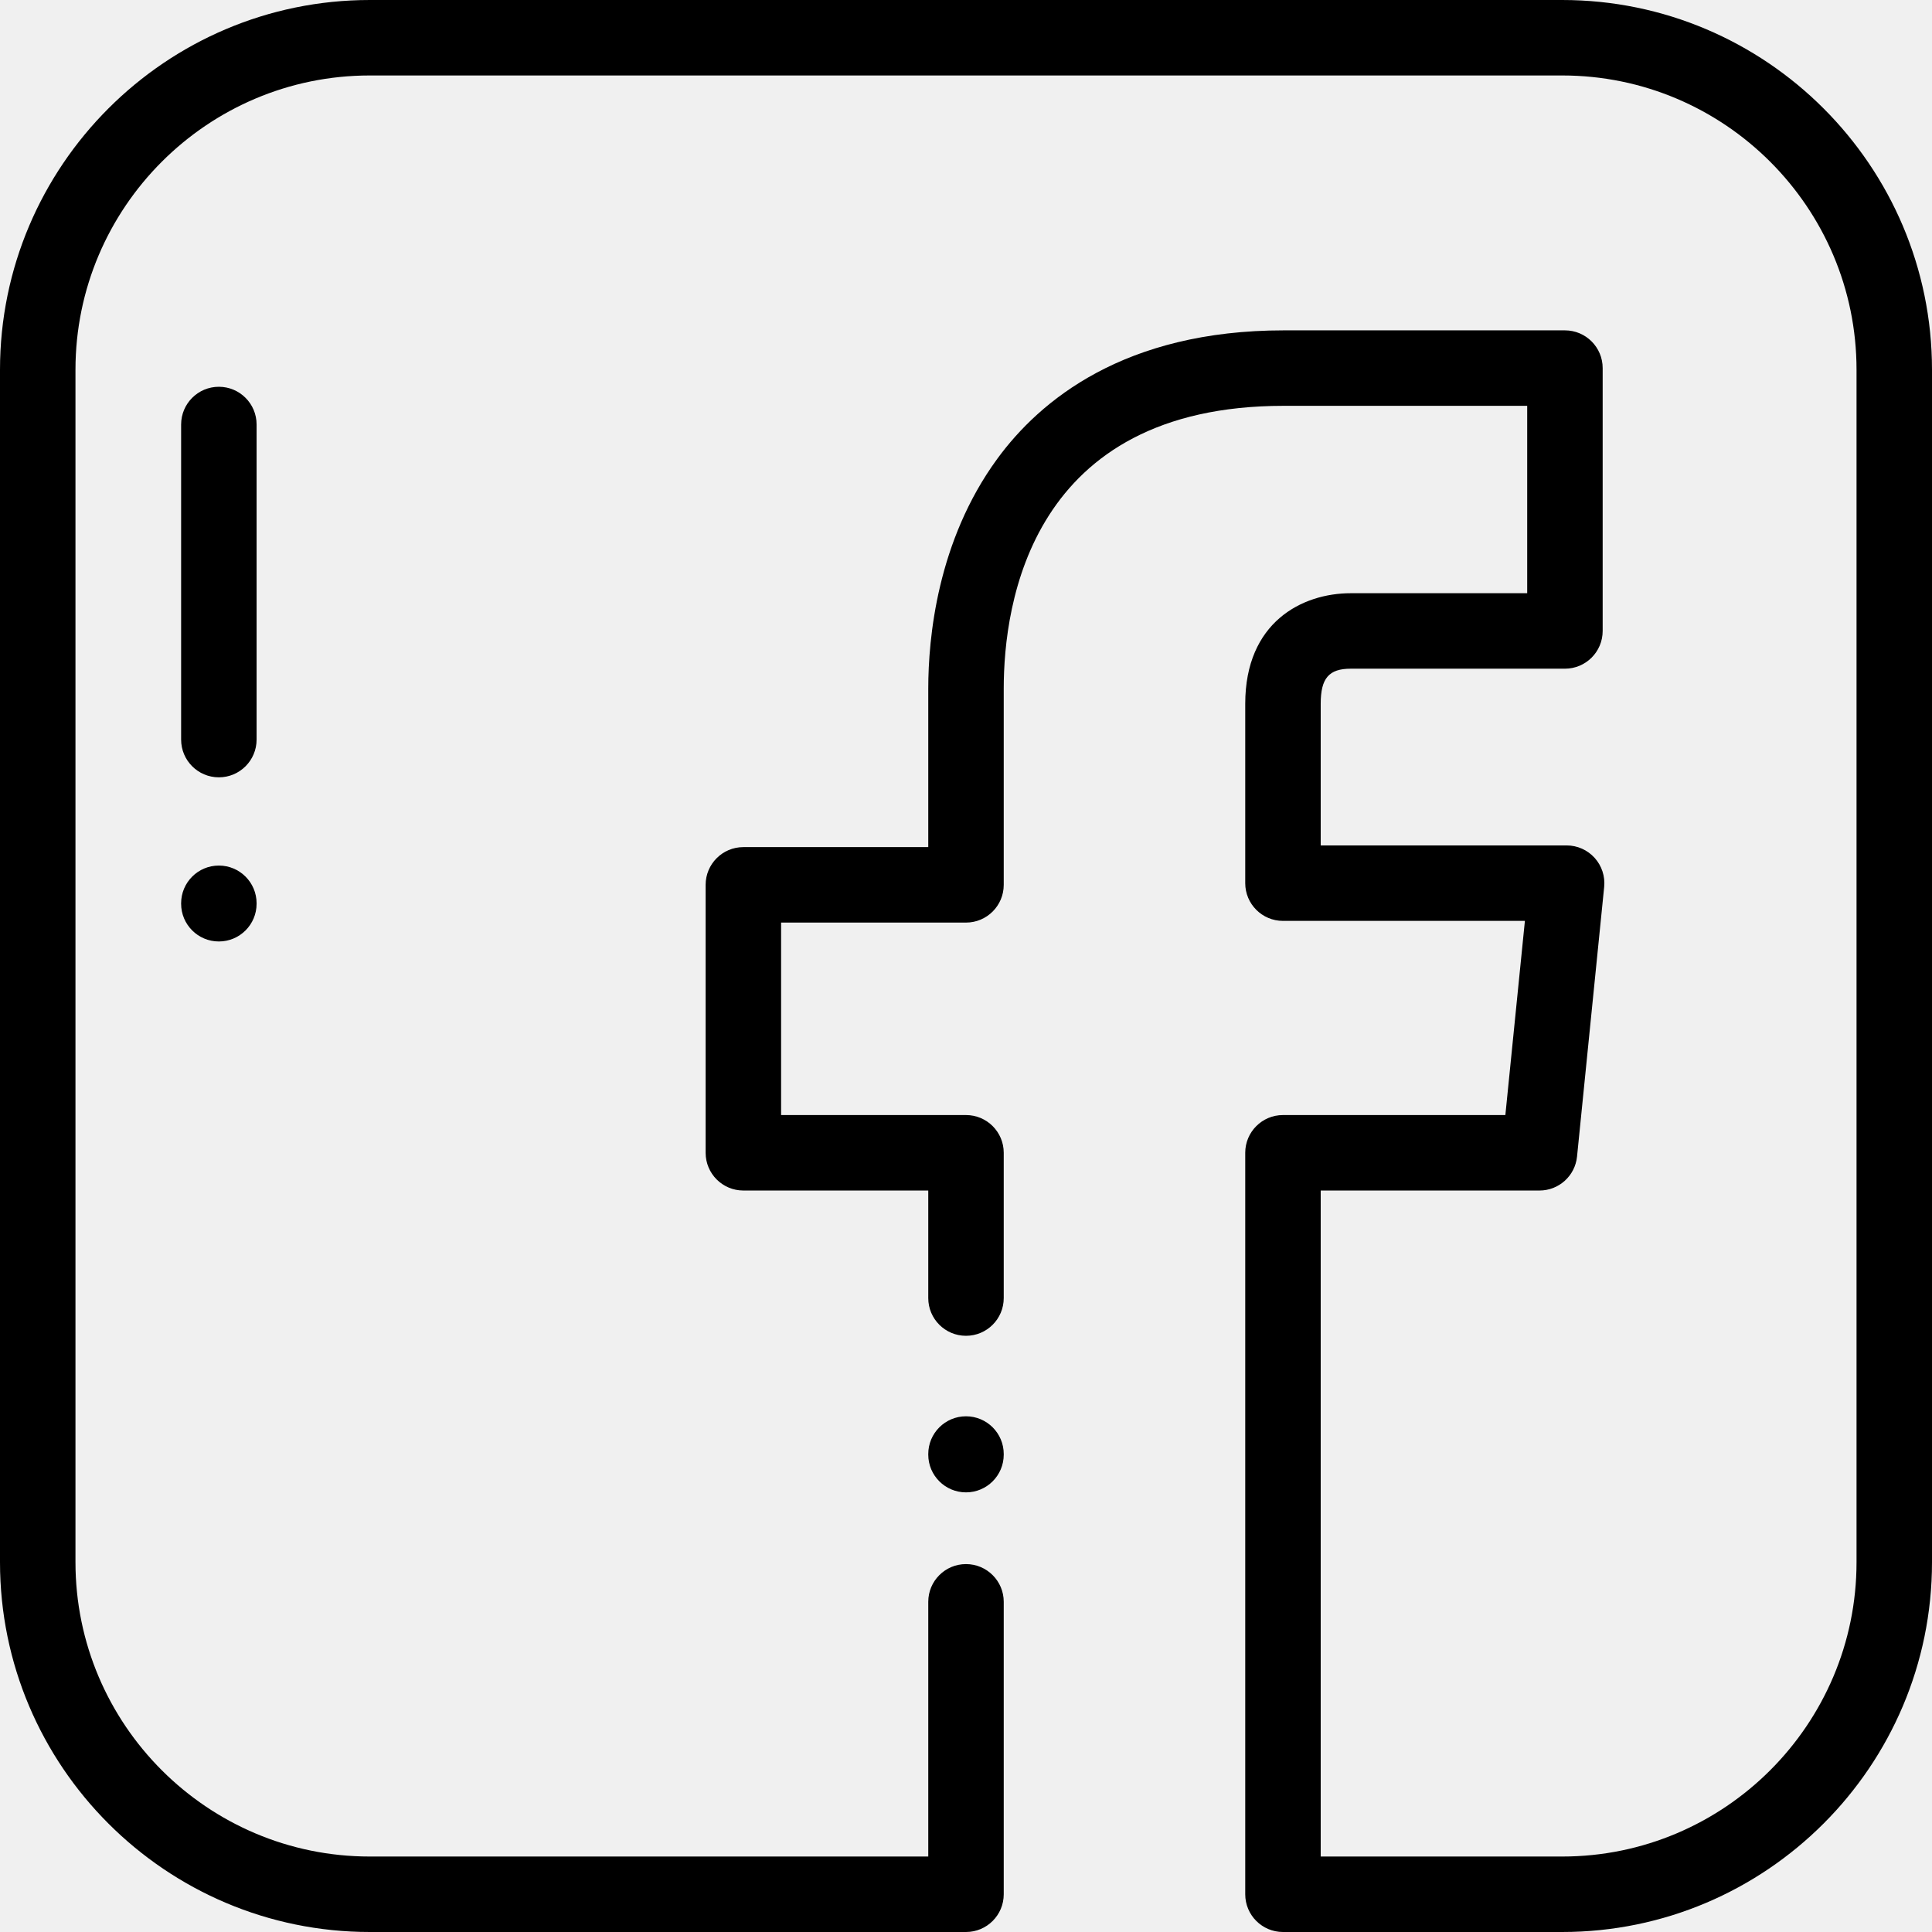
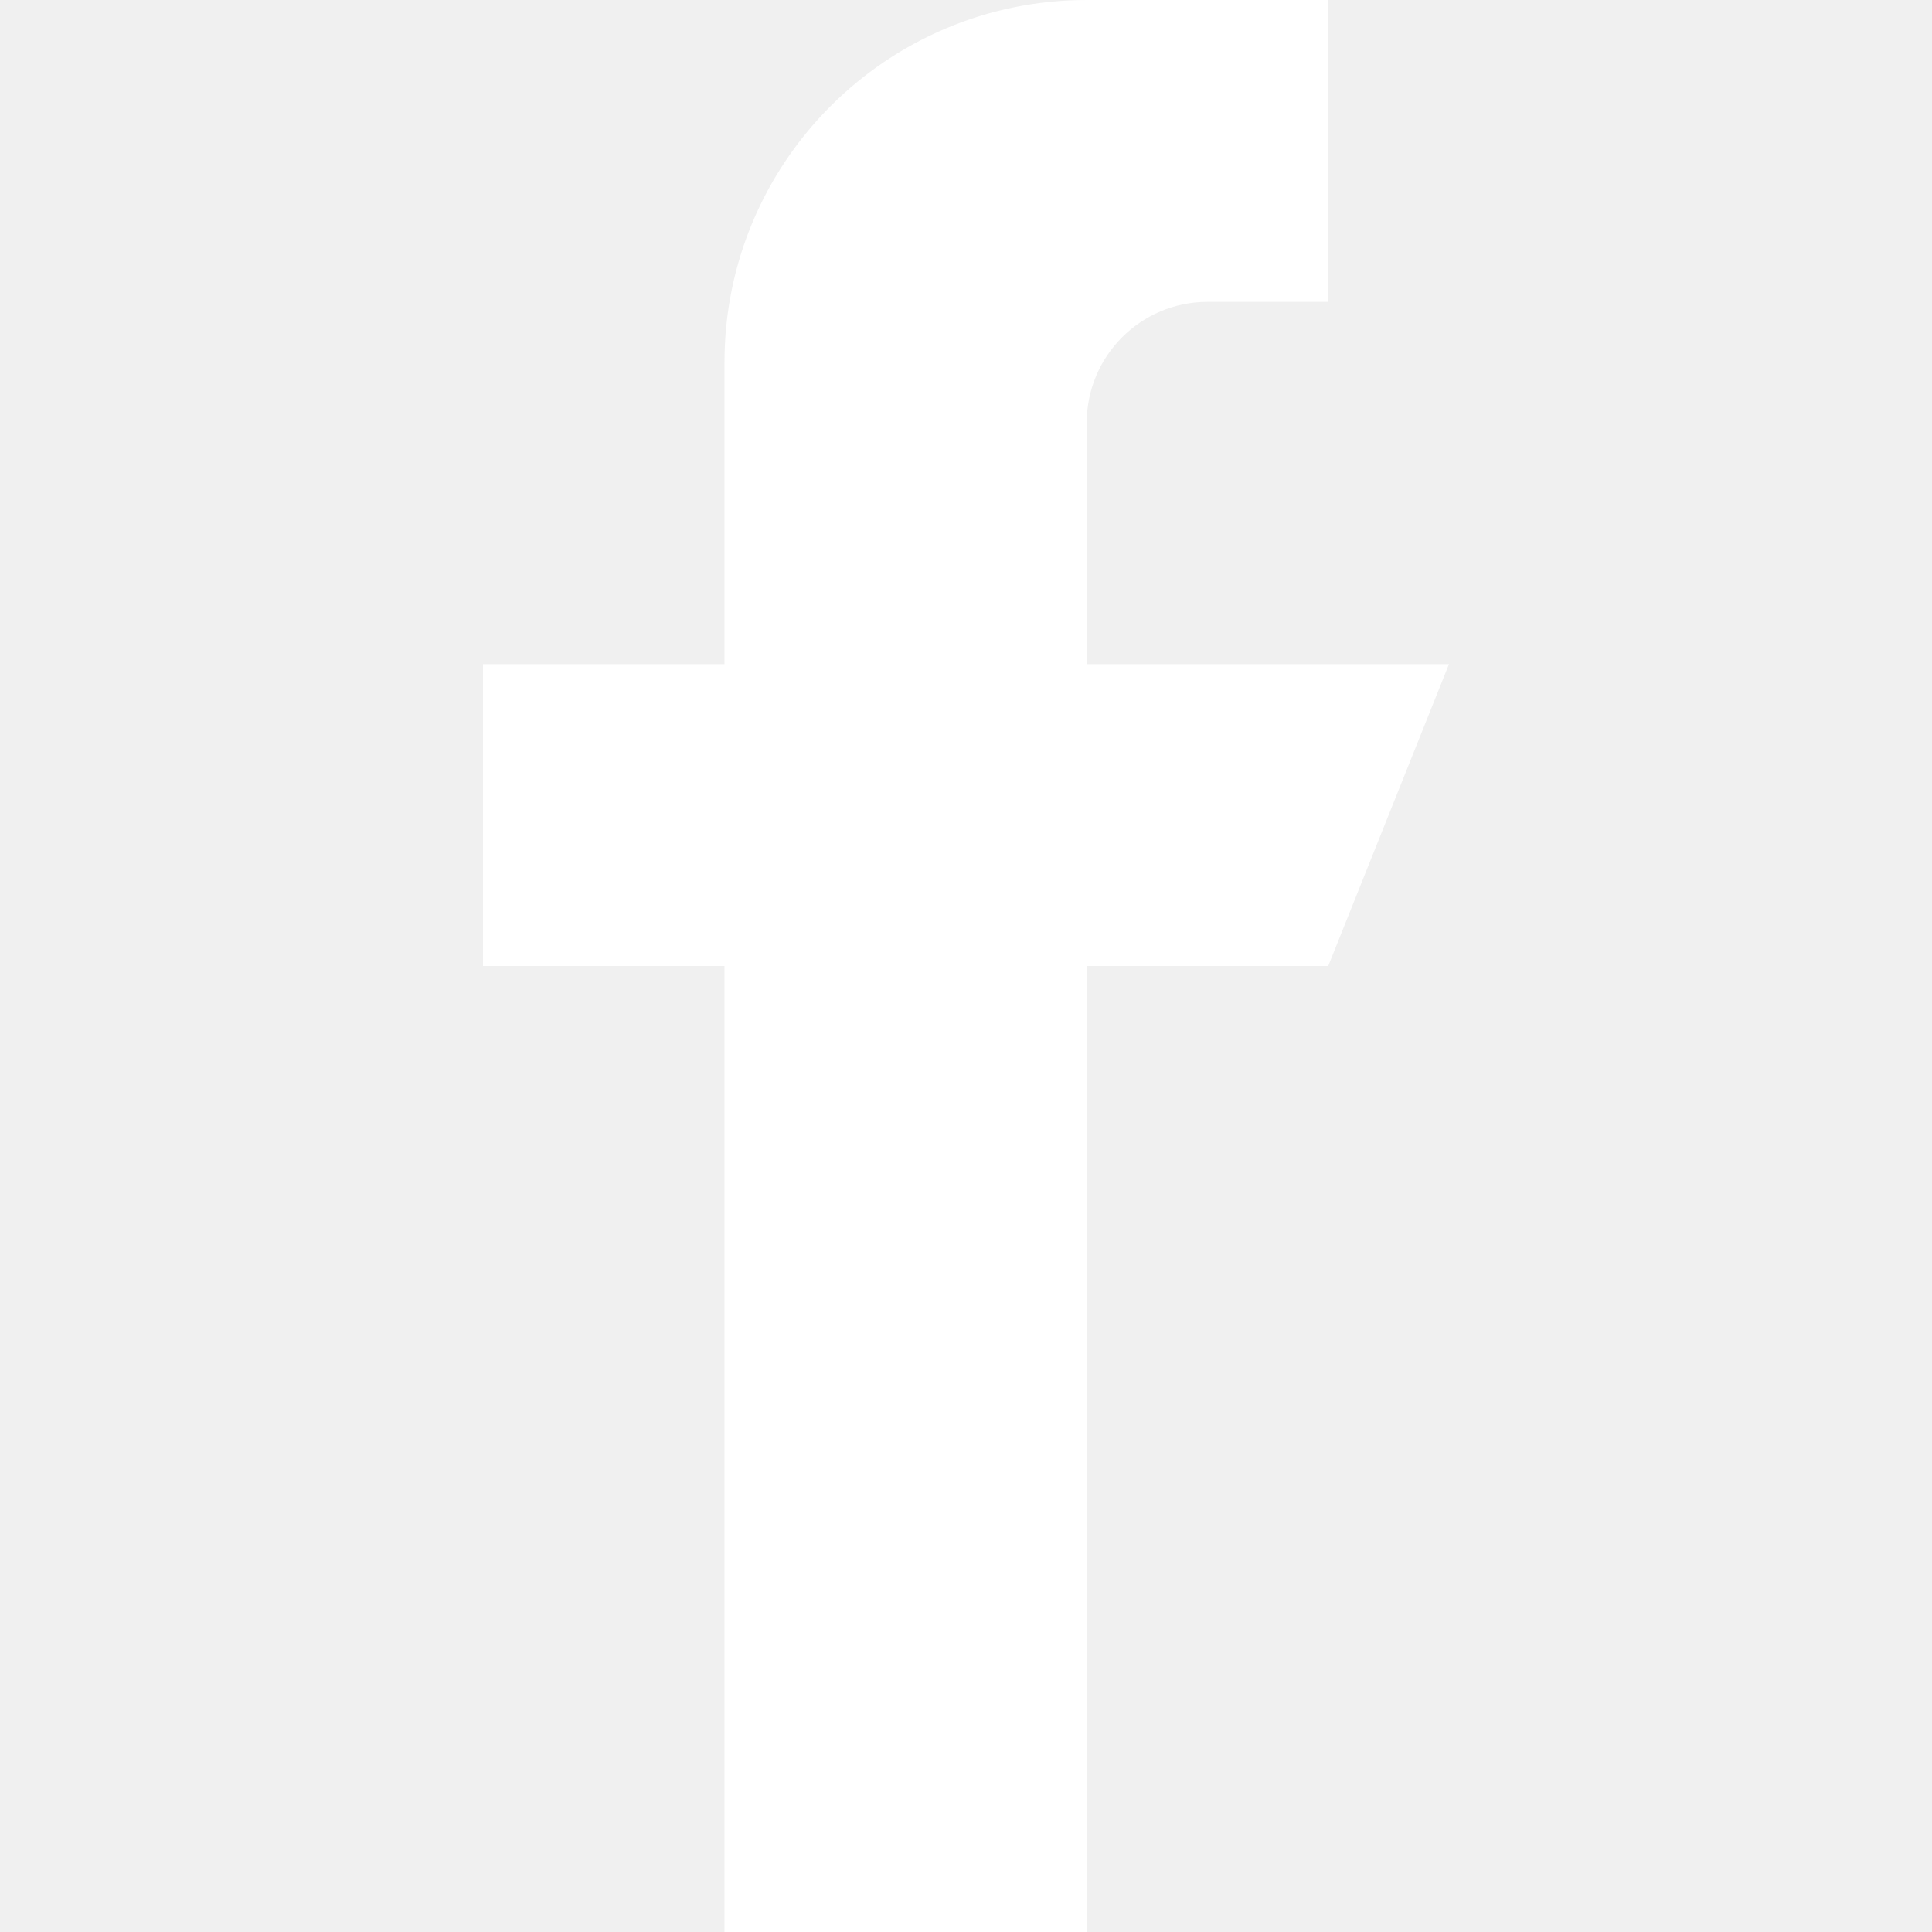
- <svg xmlns="http://www.w3.org/2000/svg" version="1.1" id="Capa_1" x="0px" y="0px" viewBox="0 0 512 512" style="enable-background:new 0 0 512 512;" xml:space="preserve">
+ <svg xmlns="http://www.w3.org/2000/svg" version="1.1" id="Capa_1" x="0px" y="0px" viewBox="0 0 512 512" style="enable-background:new 0 0 512 512;" xml:space="preserve" width="512px" height="512px" class="">
  <g>
    <g>
-       <path d="M256,375.333c-5.523,0-10,4.477-10,10c0,0.013,0,0.027,0,0.04s0,0.027,0,0.04v0.08c0,5.523,4.477,10,10,10s10-4.477,10-10    c0-0.014,0-0.026,0-0.04c0-0.014,0-0.026,0-0.04c0-0.014,0-0.027,0-0.04s0-0.027,0-0.04C266,379.81,261.523,375.333,256,375.333z" />
+       <g>
+         <path d="M288,176v-64c0-17.664,14.336-32,32-32h32V0h-64c-53.024,0-96,42.976-96,96v80h-64v80h64v256h96V256h64l32-80H288z" data-original="#000000" class="active-path" data-old_color="#000000" fill="#FFFFFF" />
+       </g>
    </g>
  </g>
-   <g>
-     <g>
-       <path d="M414,0H98C43.962,0,0,43.962,0,98v316c0,54.038,43.962,98,98,98h158c5.523,0,10-4.477,10-10v-77.5c0-5.523-4.477-10-10-10    s-10,4.477-10,10V492H98c-43.009,0-78-34.991-78-78V98c0-43.009,34.991-78,78-78h316c43.009,0,78,34.991,78,78v316    c0,43.009-34.991,78-78,78h-64V315.501h57.981c5.136,0,9.436-3.89,9.95-8.999l7.191-71.455c0.283-2.813-0.637-5.613-2.533-7.709    c-1.896-2.096-4.591-3.292-7.417-3.292H350v-37.521c0-6.791,2.163-9.316,7.981-9.316h56.742c5.523,0,10-4.477,10-10v-69.66    c0-5.523-4.477-10-10-10h-74.517c-42.223,0-64.615,18.546-75.964,34.104c-15.873,21.758-18.243,47.454-18.243,60.834v42.007h-49    c-5.523,0-10,4.477-10,10V305.5c0,5.523,4.477,10,10,10h49V344c0,5.523,4.477,10,10,10s10-4.477,10-10v-38.5    c0-5.523-4.477-10-10-10h-49v-51.007h49c5.523,0,10-4.477,10-10v-52.007c0-22.532,7.231-74.938,74.207-74.938h64.517v49.66    h-46.742c-12.908,0-27.981,7.678-27.981,29.316v47.521c0,5.523,4.477,10,10,10h64.115l-5.178,51.455H340c-5.523,0-10,4.477-10,10    V502c0,5.523,4.477,10,10,10h74c54.038,0,98-43.962,98-98V98C512,43.962,468.038,0,414,0z" />
-     </g>
-   </g>
-   <g>
-     <g>
-       <path d="M58,102.5c-5.523,0-10,4.477-10,10V196c0,5.523,4.477,10,10,10s10-4.477,10-10v-83.5C68,106.977,63.523,102.5,58,102.5z" />
-     </g>
-   </g>
-   <g>
-     <g>
-       <path d="M58,229.382c-5.523,0-10,4.477-10,10v0.118c0,5.523,4.477,10,10,10s10-4.477,10-10v-0.118    C68,233.859,63.523,229.382,58,229.382z" />
-     </g>
-   </g>
-   <g>
- </g>
-   <g>
- </g>
-   <g>
- </g>
-   <g>
- </g>
-   <g>
- </g>
-   <g>
- </g>
-   <g>
- </g>
-   <g>
- </g>
-   <g>
- </g>
-   <g>
- </g>
-   <g>
- </g>
-   <g>
- </g>
-   <g>
- </g>
-   <g>
- </g>
-   <g>
- </g>
</svg>
